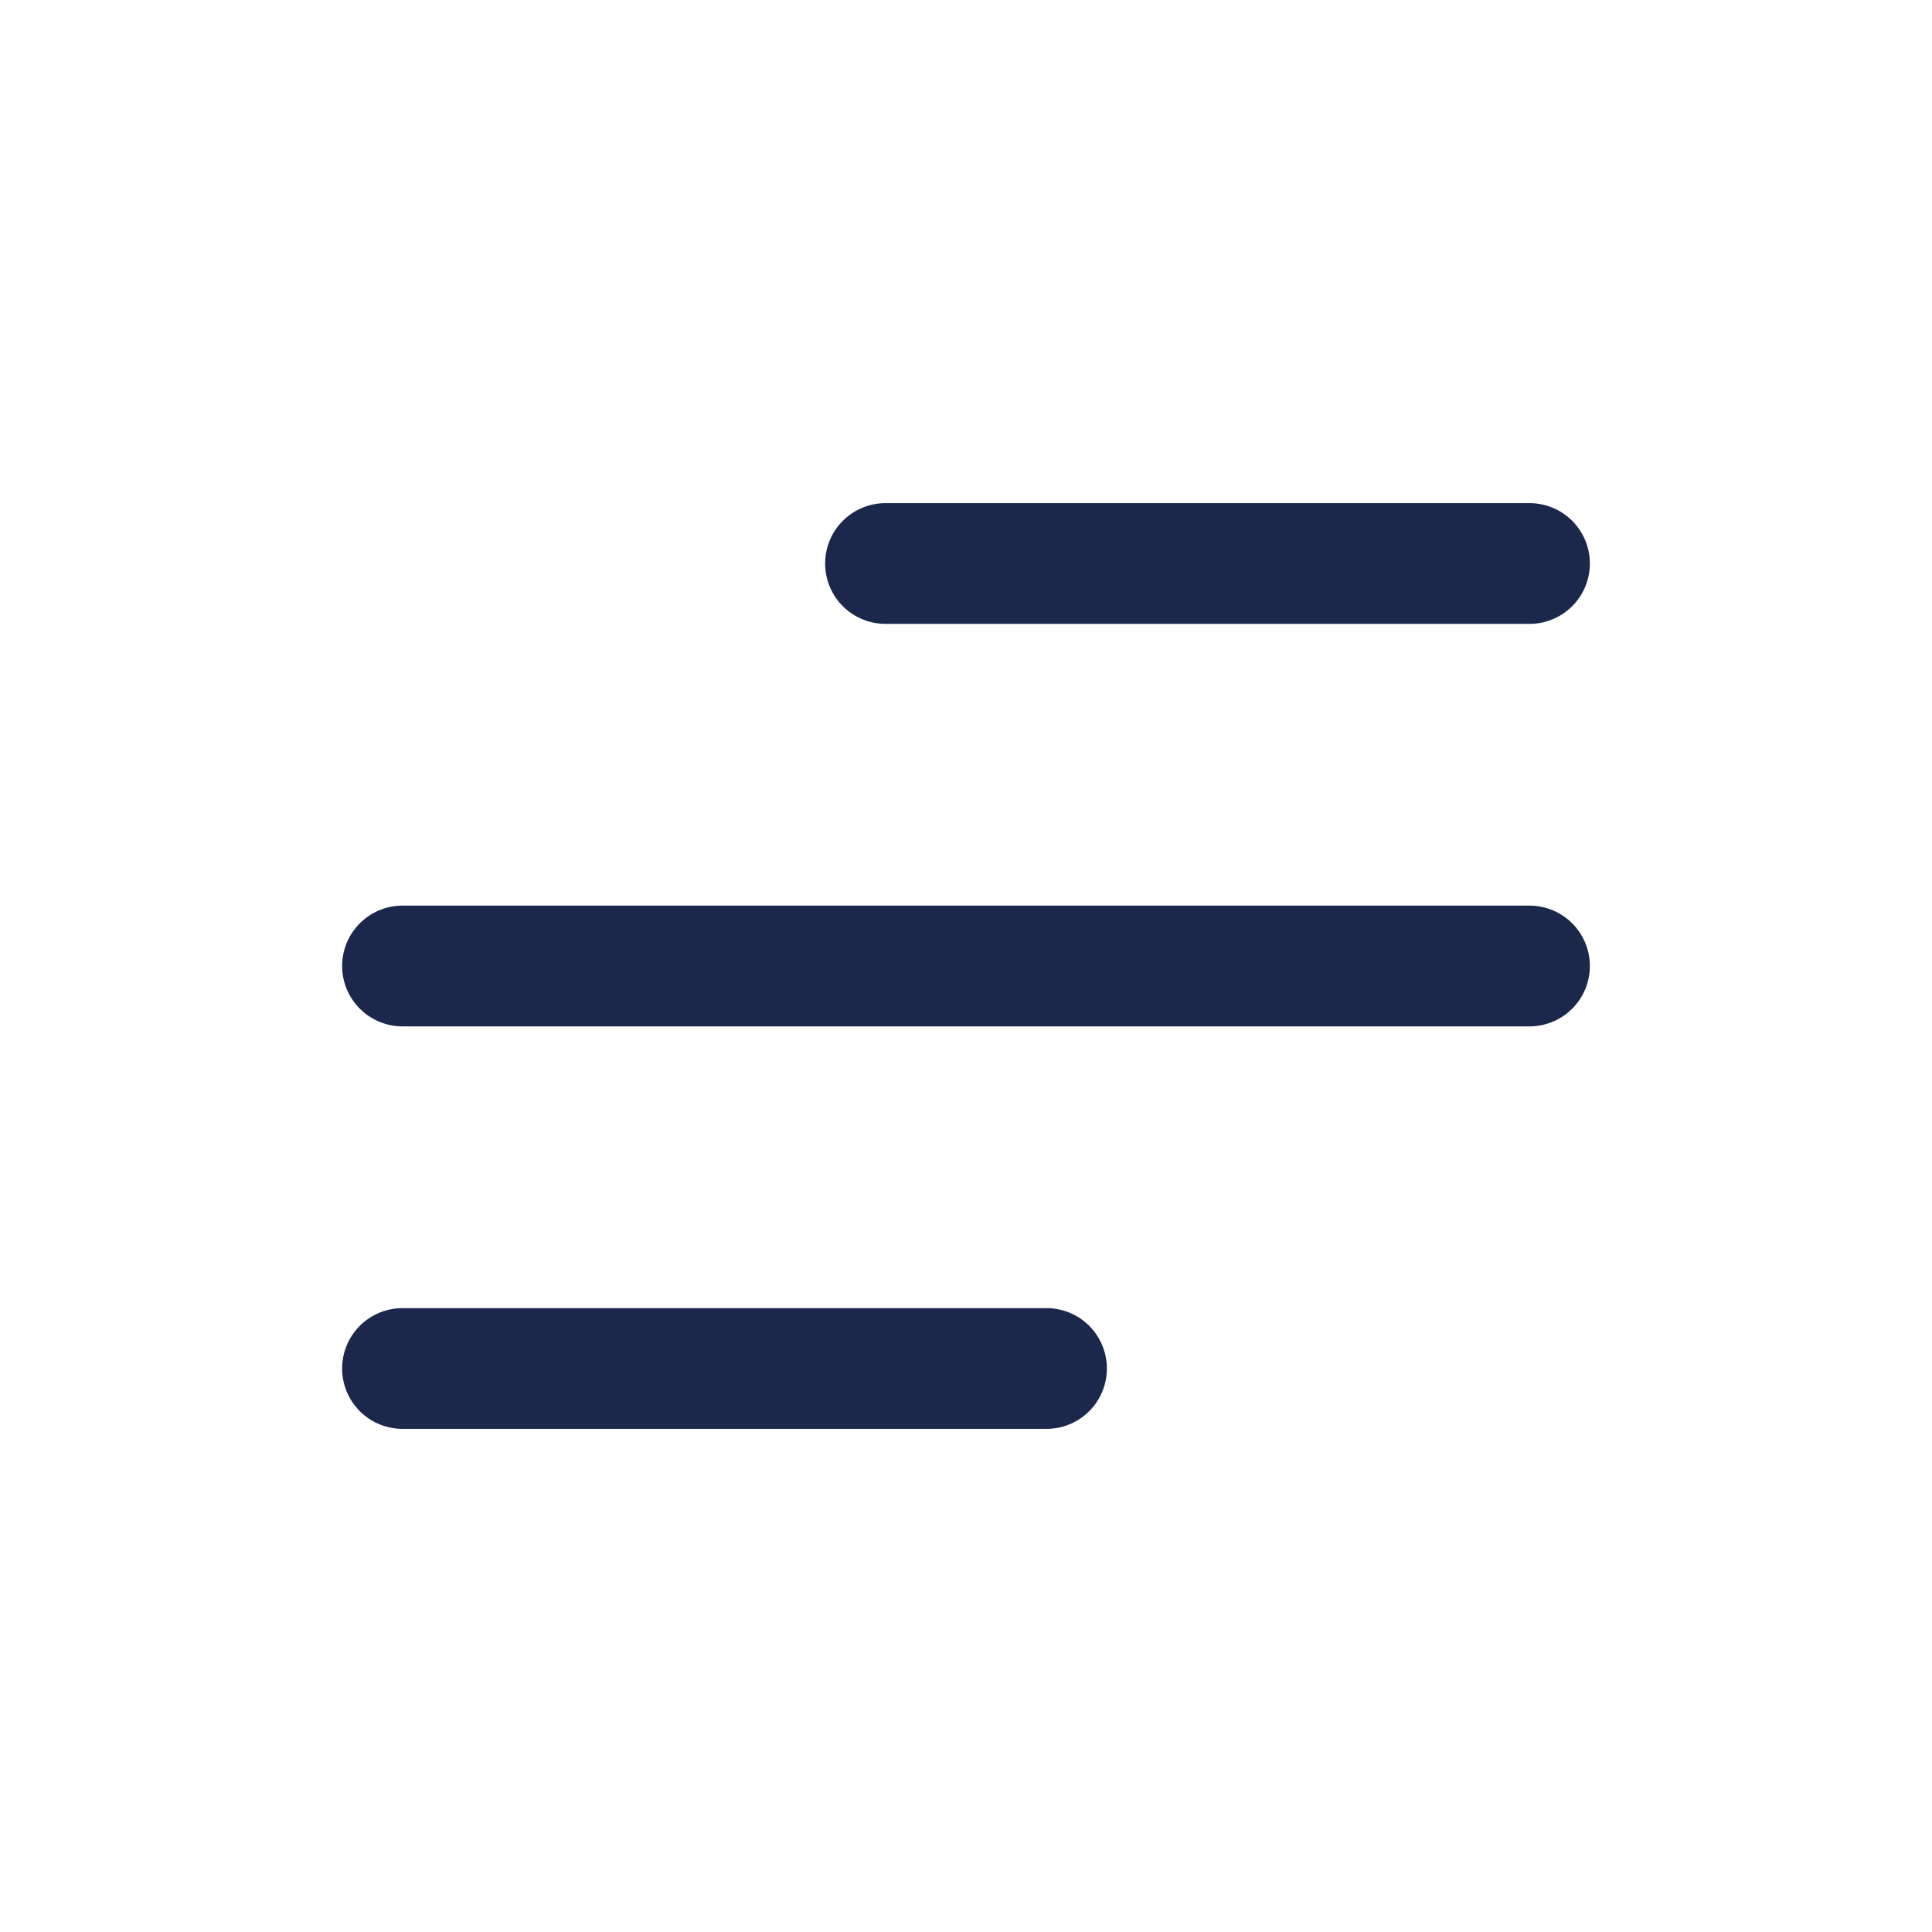
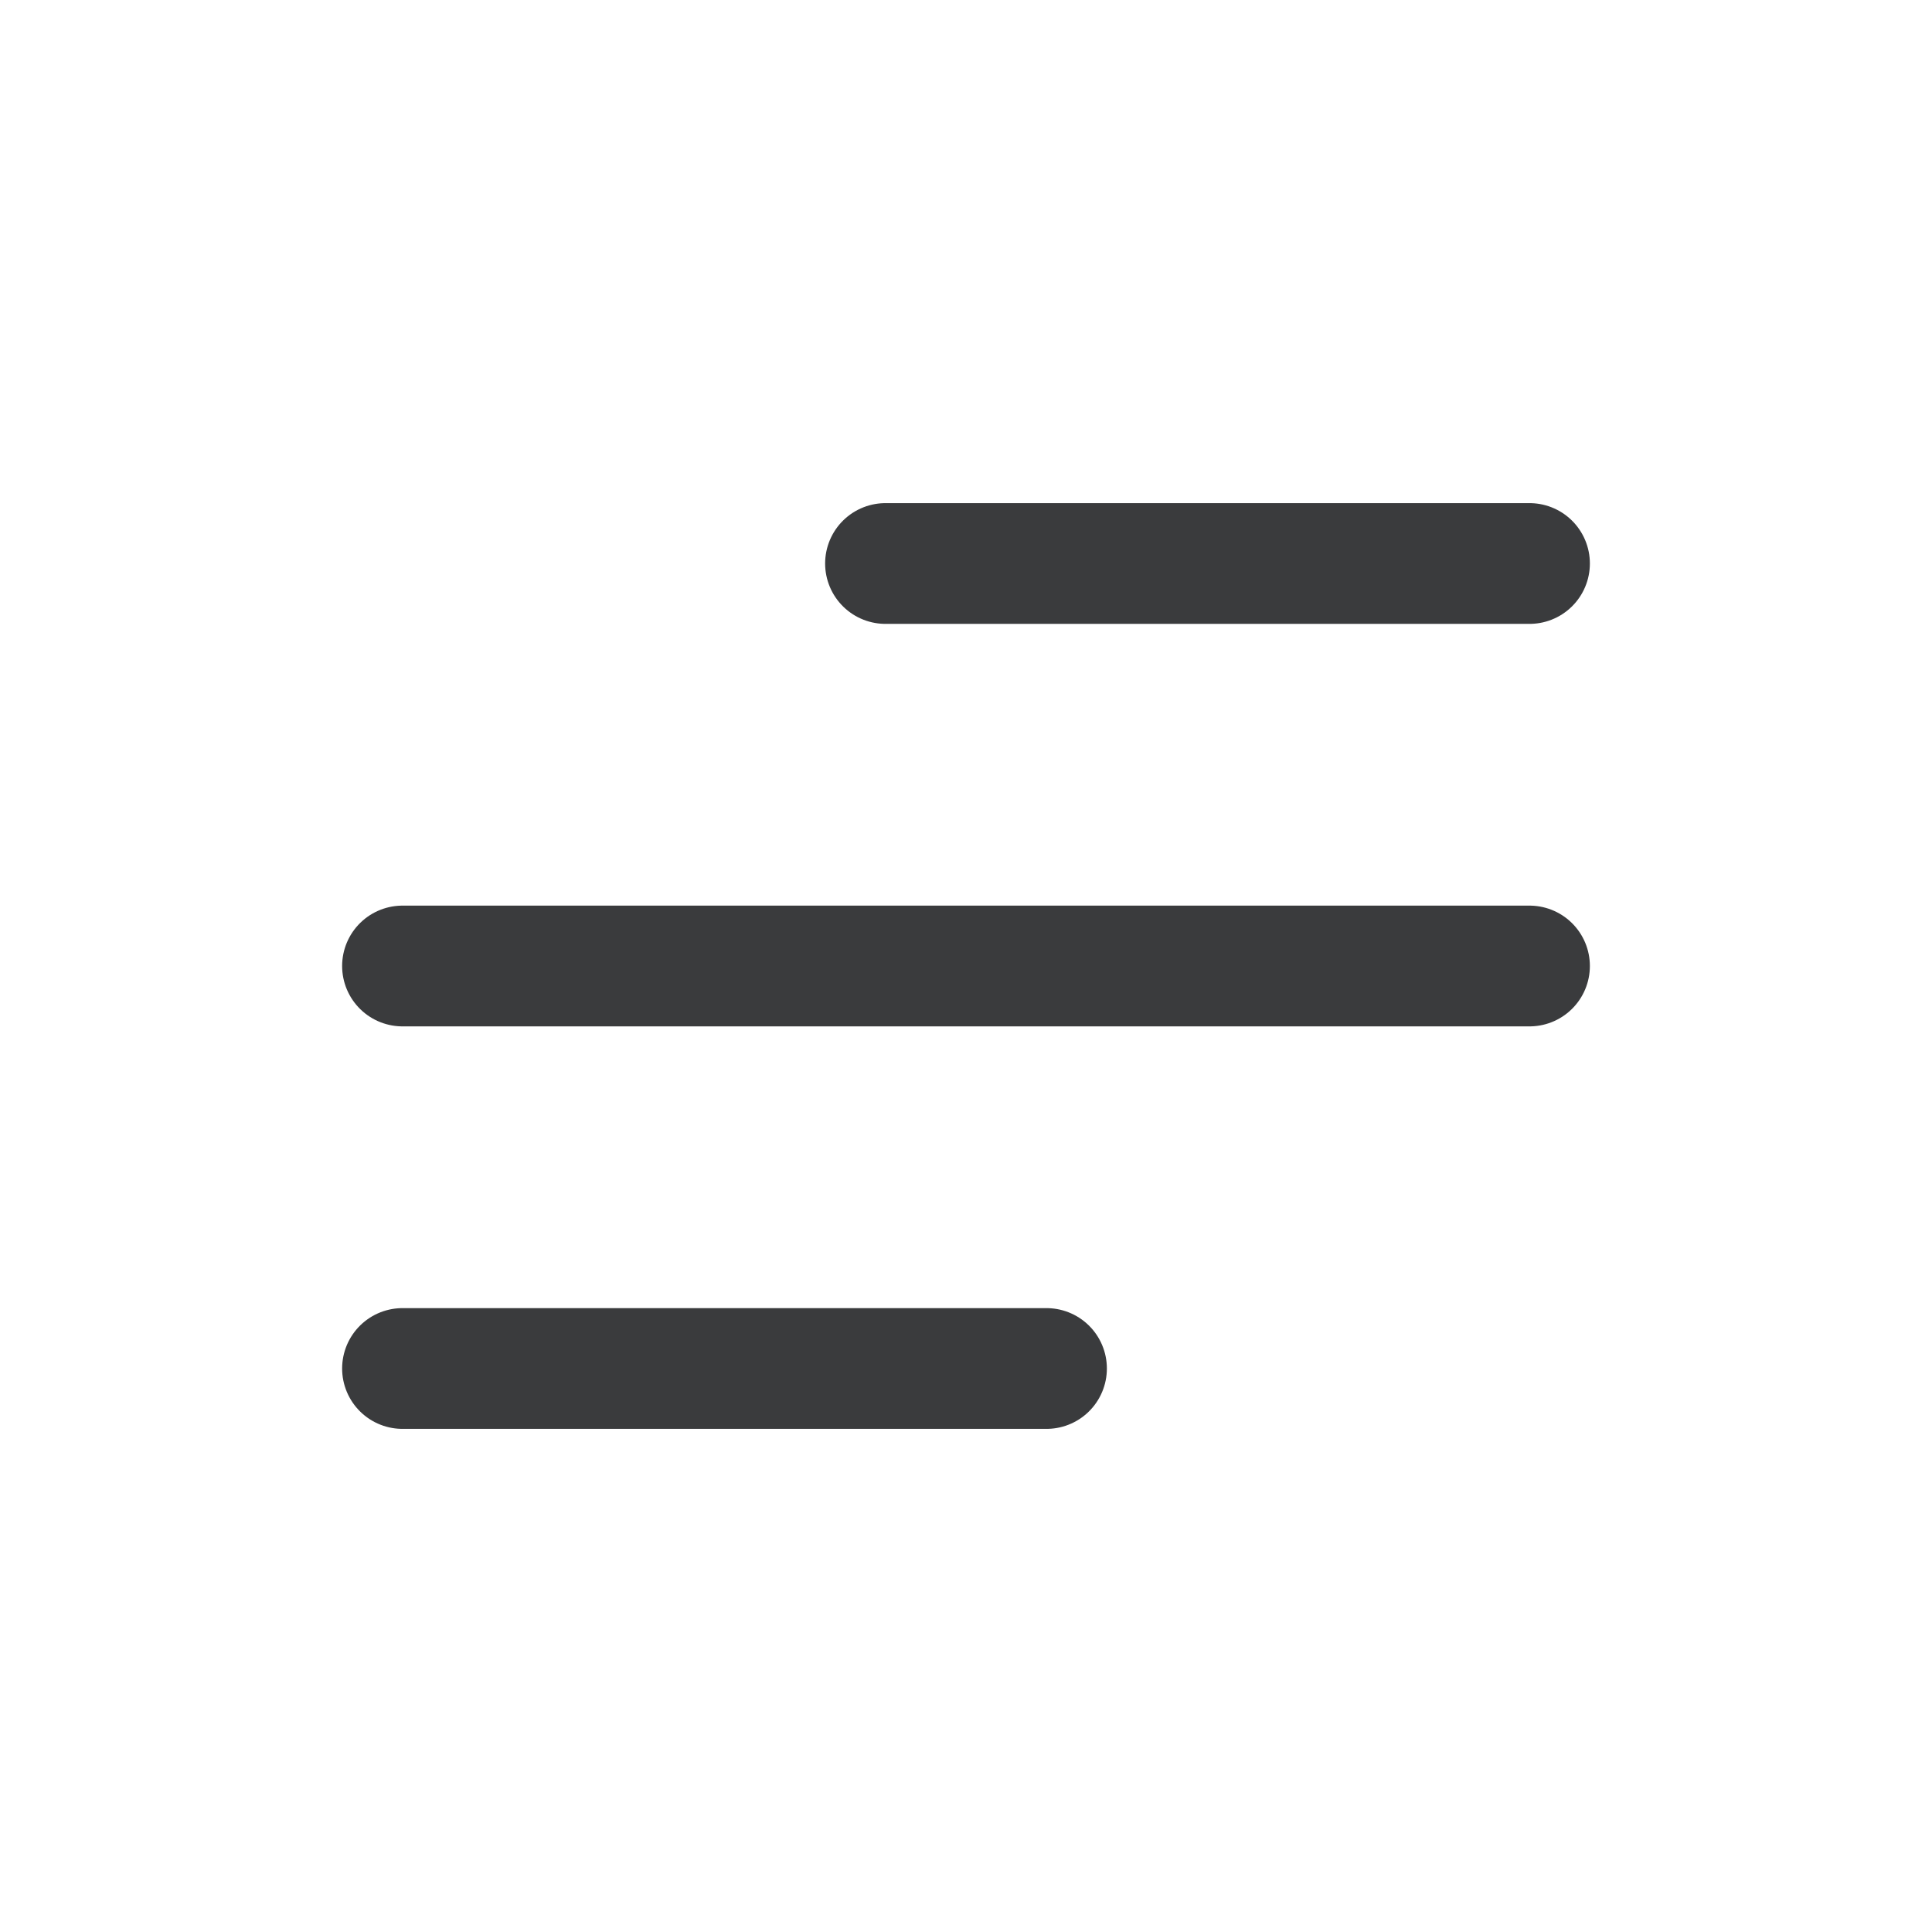
<svg xmlns="http://www.w3.org/2000/svg" width="800px" height="800px" viewBox="0 0 24 24" fill="none">
  <g id="Menu / Menu_Alt_05">
-     <path id="Vector" d="M5 17H13M5 12H19M11 7H19" stroke="#1C274C" stroke-width="1.5" stroke-linecap="round" stroke-linejoin="round" />
+     <path id="Vector" d="M5 17H13M5 12H19M11 7H19" stroke="#3a3b3d" stroke-width="1.5" stroke-linecap="round" stroke-linejoin="round" />
  </g>
</svg>
